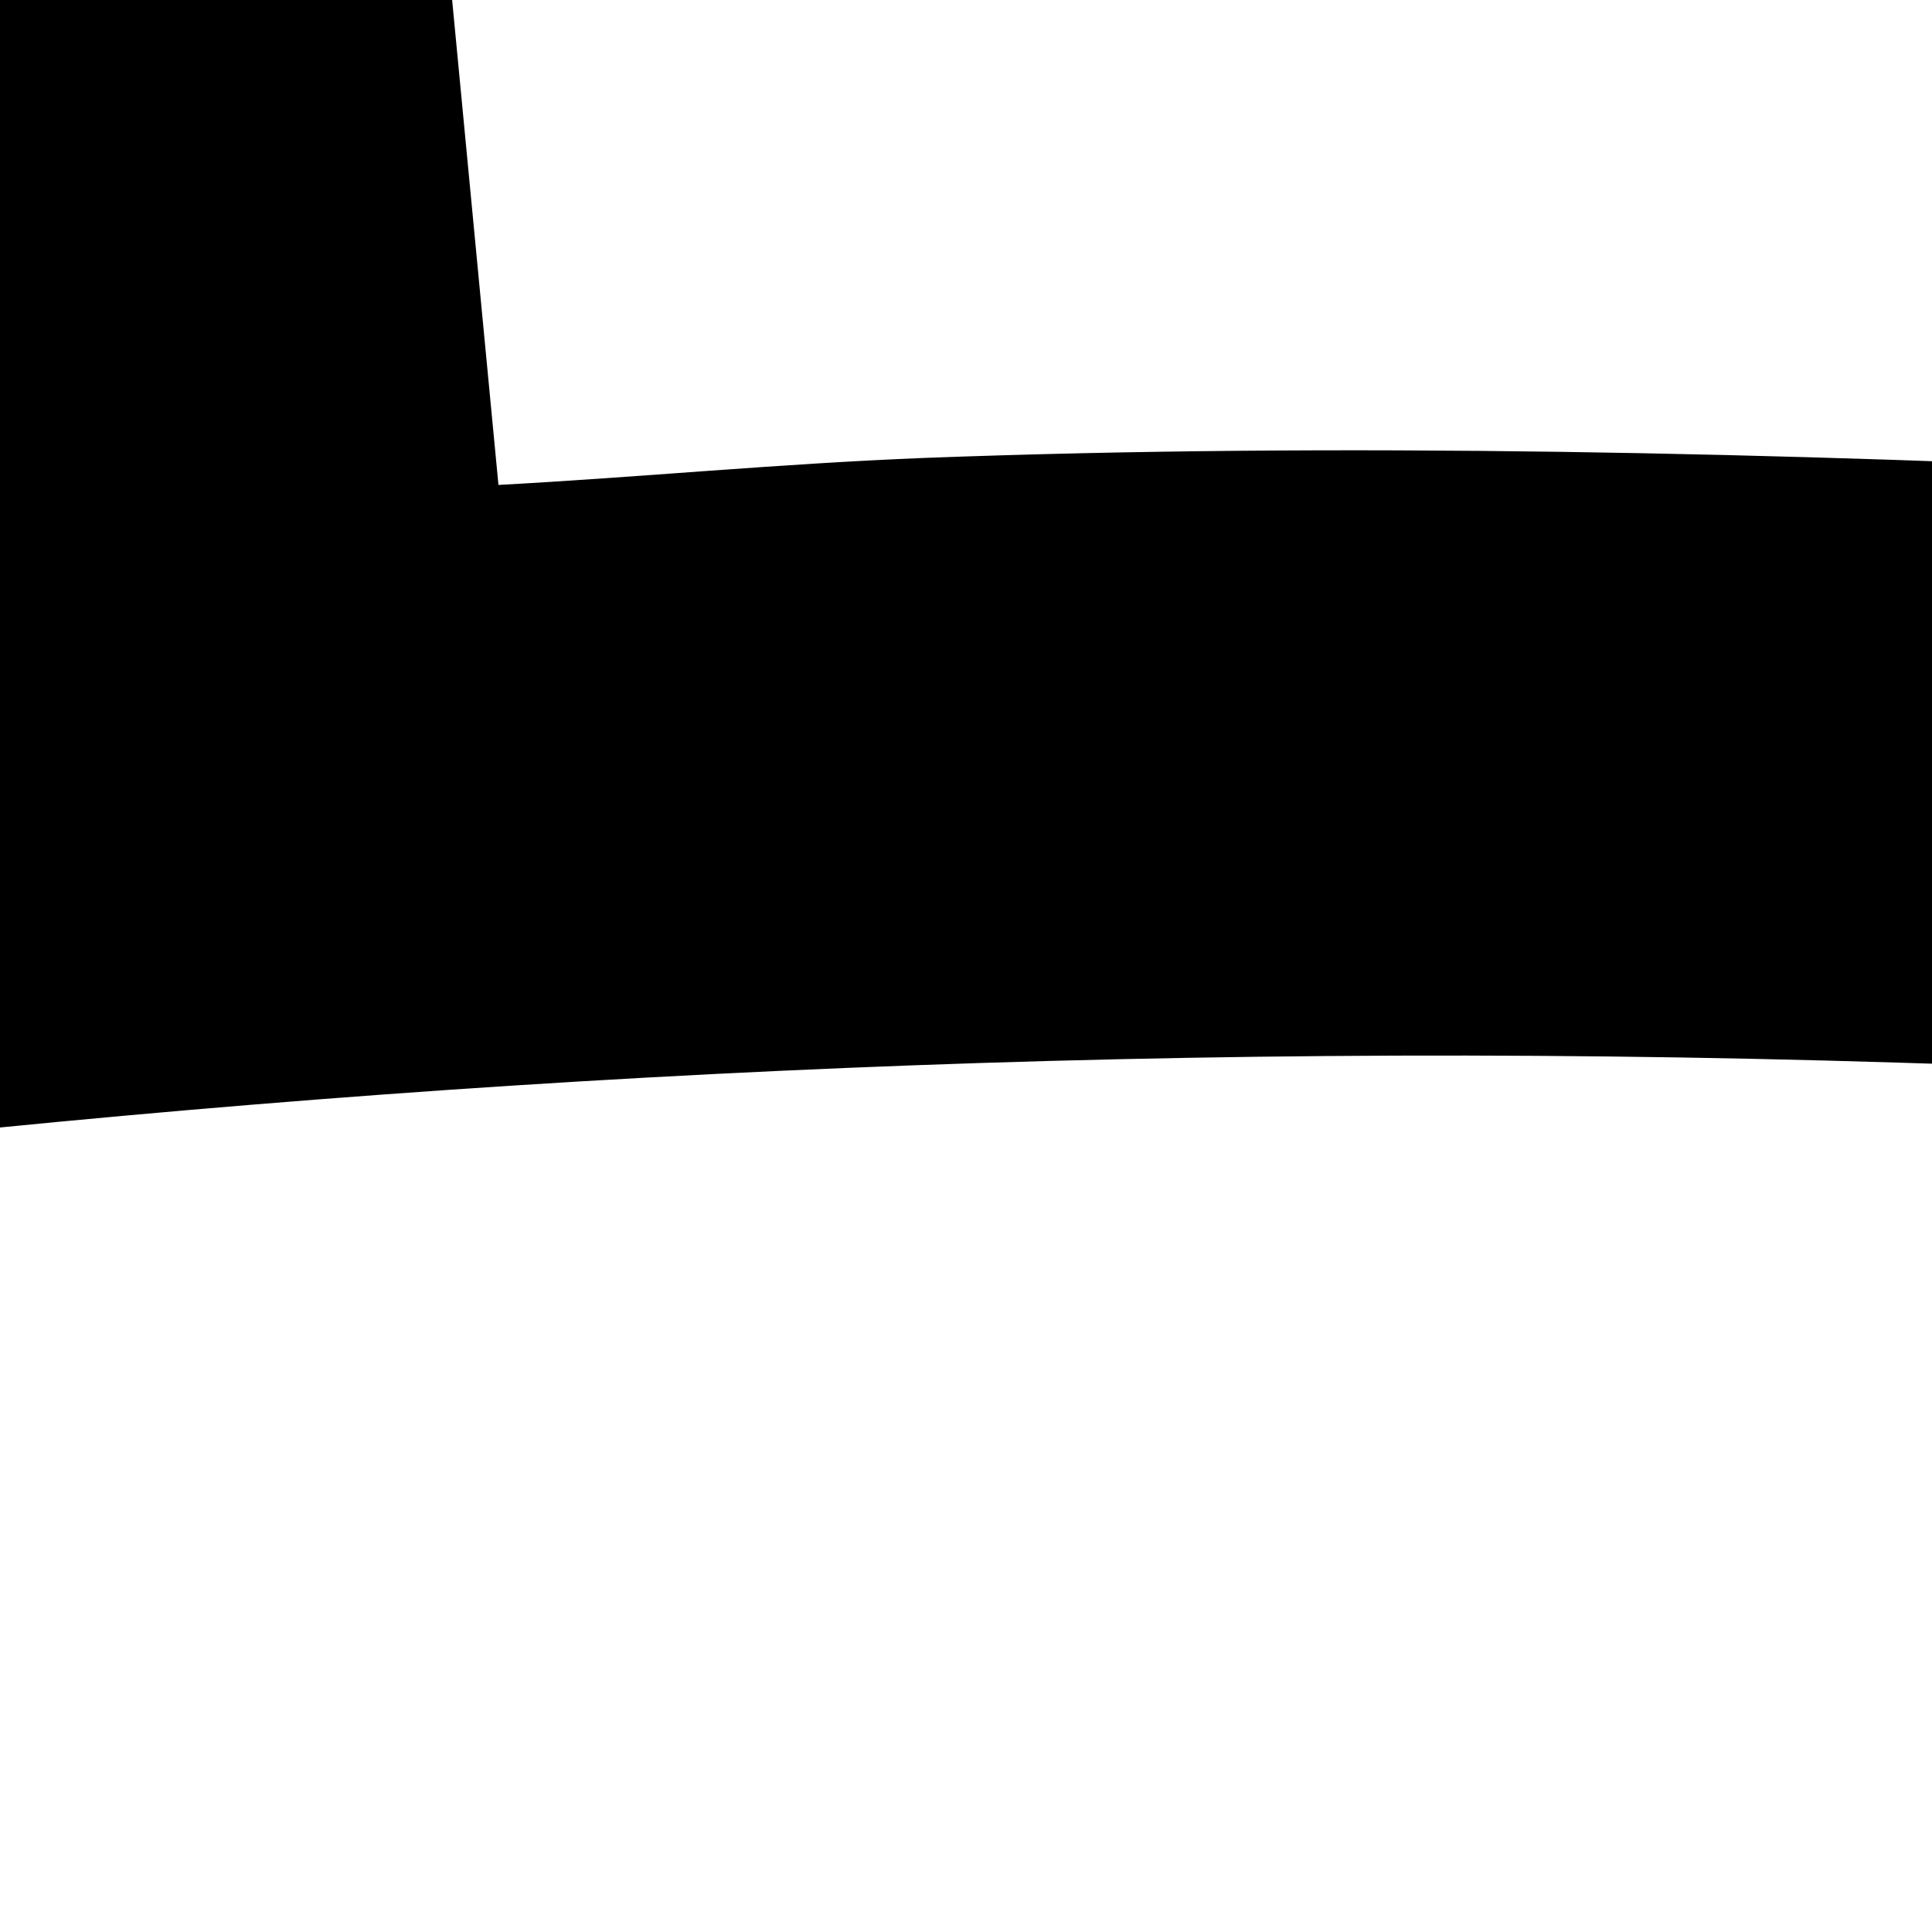
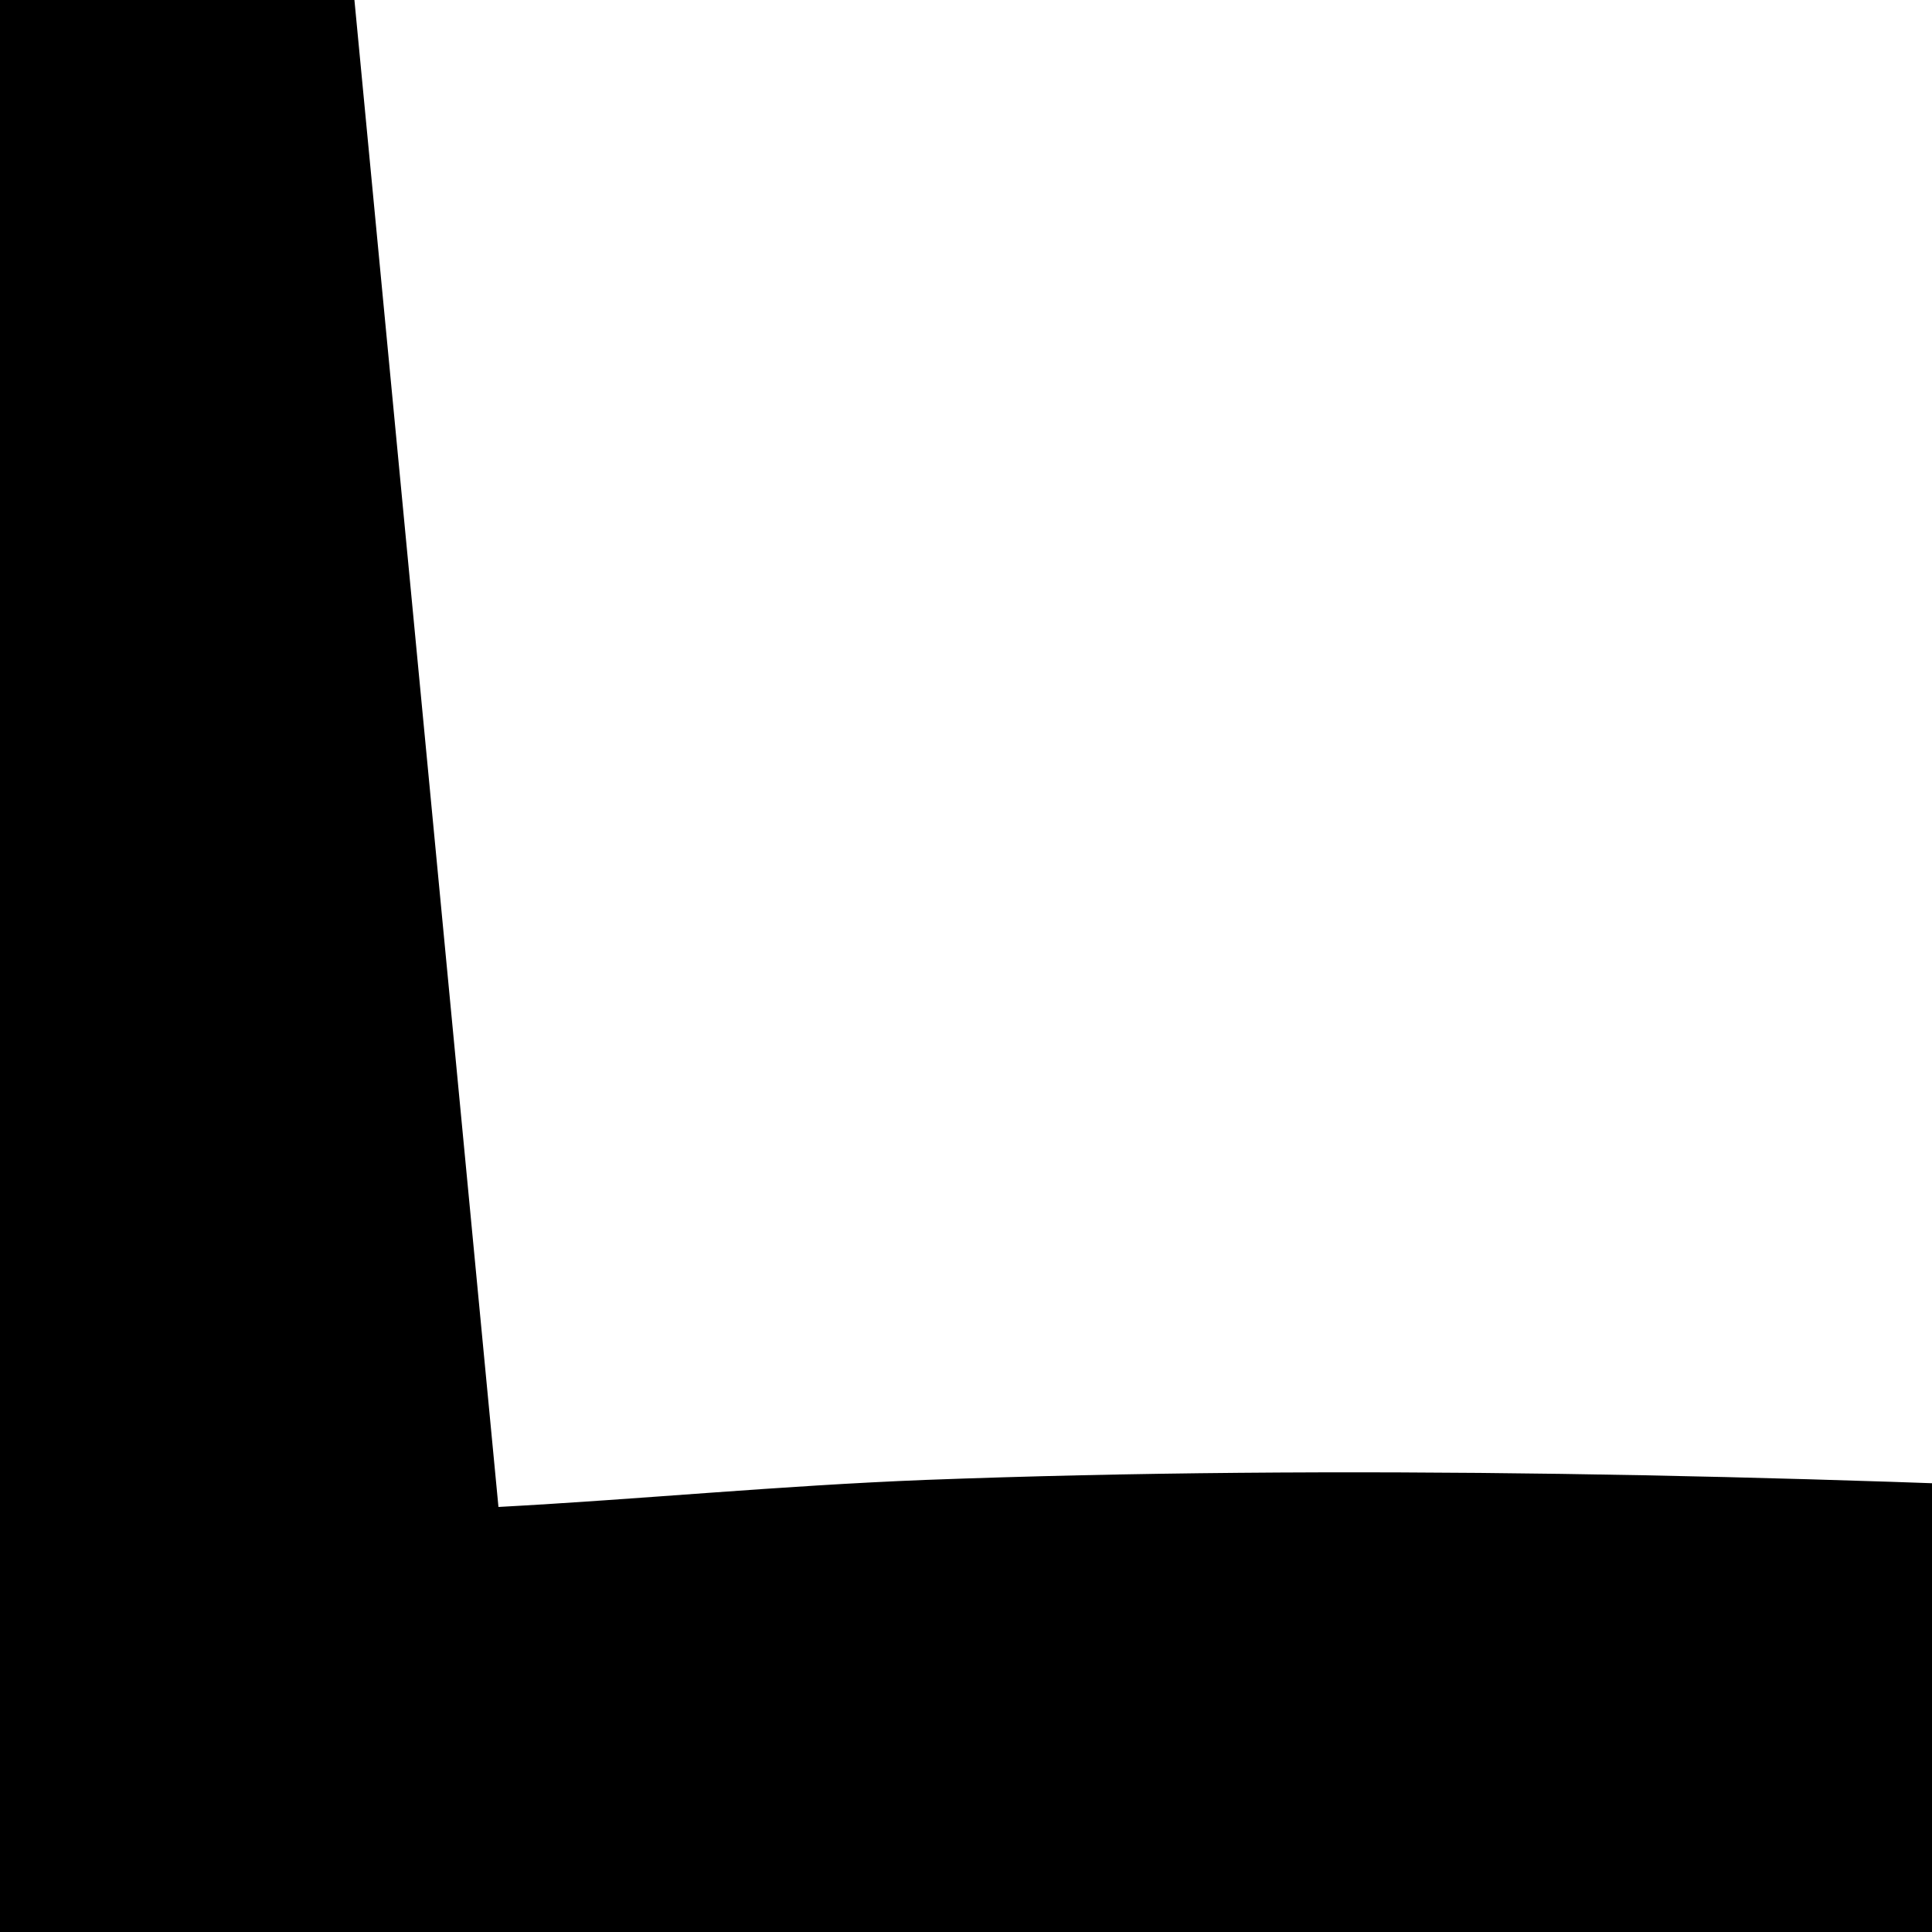
<svg xmlns="http://www.w3.org/2000/svg" height="1mm" version="1.1" viewBox="0 0 1 1" width="1mm" id="svg881">
  <defs id="defs885" />
-   <path style="color:#000000;font-style:normal;font-variant:normal;font-weight:normal;font-stretch:normal;font-size:medium;line-height:normal;font-family:sans-serif;font-variant-ligatures:normal;font-variant-position:normal;font-variant-caps:normal;font-variant-numeric:normal;font-variant-alternates:normal;font-feature-settings:normal;text-indent:0;text-align:start;text-decoration:none;text-decoration-line:none;text-decoration-style:solid;text-decoration-color:#000000;letter-spacing:normal;word-spacing:normal;text-transform:none;writing-mode:lr-tb;direction:ltr;text-orientation:mixed;dominant-baseline:auto;baseline-shift:baseline;text-anchor:start;white-space:normal;shape-padding:0;clip-rule:nonzero;display:inline;overflow:visible;visibility:visible;opacity:1;isolation:auto;mix-blend-mode:normal;color-interpolation:sRGB;color-interpolation-filters:linearRGB;solid-color:#000000;solid-opacity:1;vector-effect:none;fill:#000000;fill-opacity:1;fill-rule:nonzero;stroke:none;stroke-width:0.318;stroke-linecap:butt;stroke-linejoin:miter;stroke-miterlimit:4;stroke-dasharray:none;stroke-dashoffset:0;stroke-opacity:1;color-rendering:auto;image-rendering:auto;shape-rendering:auto;text-rendering:auto;enable-background:accumulate" d="m 0.718,-1.65 c -0.871,0 -1.432,0.205 -1.764,0.592 -0.332,0.387 -0.412,0.917 -0.412,1.512 0,0.595 0.079,1.482 0.387,2.242 0.154,0.38 0.365,0.729 0.662,0.988 0.297,0.259 0.682,0.422 1.147,0.422 0.465,0 0.849,-0.162 1.145,-0.42 0.295,-0.258 0.504,-0.608 0.654,-0.989 C 2.838,1.936 2.907,1.041 2.896,0.415 2.885,-0.209 2.807,-0.73 2.474,-1.101 2.142,-1.472 1.586,-1.65 0.718,-1.65 Z m 0,0.318 c 0.22,0 0.411,0.012 0.58,0.035 L 1.153,0.245 c -0.234,-0.011 -0.461,-0.016 -0.674,-0.008 -0.076,0.003 -0.147,0.01 -0.221,0.014 L 0.111,-1.288 c 0.176,-0.028 0.375,-0.044 0.607,-0.044 z m 0.894,0.096 c 0.288,0.075 0.489,0.192 0.626,0.345 0.249,0.278 0.331,0.712 0.342,1.311 5.35e-5,0.003 -4.86e-5,0.007 0,0.01 C 2.182,0.35 1.812,0.295 1.47,0.265 Z m -1.814,0.019 0.142,1.492 c -0.381,0.038 -0.736,0.098 -1.08,0.166 0.001,-0.559 0.083,-0.999 0.335,-1.292 0.136,-0.158 0.329,-0.282 0.603,-0.366 z M 0.982,0.55 C 1.452,0.564 1.977,0.628 2.573,0.753 2.555,1.314 2.471,2.003 2.242,2.582 2.104,2.931 1.917,3.235 1.673,3.448 1.43,3.661 1.131,3.788 0.738,3.788 0.345,3.788 0.047,3.661 -0.199,3.446 -0.445,3.231 -0.637,2.925 -0.778,2.577 -1.014,1.994 -1.105,1.306 -1.13,0.762 -0.483,0.632 0.176,0.525 0.982,0.55 Z M -3.166,0.974 c -0.053,1.277 0.132,2.109 0.693,3.127 L -2.195,3.946 C -2.736,2.965 -2.899,2.229 -2.848,0.987 Z" id="path942" />
+   <path style="color:#000000;font-style:normal;font-variant:normal;font-weight:normal;font-stretch:normal;font-size:medium;line-height:normal;font-family:sans-serif;font-variant-ligatures:normal;font-variant-position:normal;font-variant-caps:normal;font-variant-numeric:normal;font-variant-alternates:normal;font-feature-settings:normal;text-indent:0;text-align:start;text-decoration:none;text-decoration-line:none;text-decoration-style:solid;text-decoration-color:#000000;letter-spacing:normal;word-spacing:normal;text-transform:none;writing-mode:lr-tb;direction:ltr;text-orientation:mixed;dominant-baseline:auto;baseline-shift:baseline;text-anchor:start;white-space:normal;shape-padding:0;clip-rule:nonzero;display:inline;overflow:visible;visibility:visible;opacity:1;isolation:auto;mix-blend-mode:normal;color-interpolation:sRGB;color-interpolation-filters:linearRGB;solid-color:#000000;solid-opacity:1;vector-effect:none;fill:#000000;fill-opacity:1;fill-rule:nonzero;stroke:none;stroke-width:0.318;stroke-linecap:butt;stroke-linejoin:miter;stroke-miterlimit:4;stroke-dasharray:none;stroke-dashoffset:0;stroke-opacity:1;color-rendering:auto;image-rendering:auto;shape-rendering:auto;text-rendering:auto;enable-background:accumulate" d="m 0.718,-1.121 c -0.871,0 -1.432,0.205 -1.764,0.592 -0.332,0.387 -0.412,0.917 -0.412,1.512 0,0.595 0.079,1.482 0.387,2.242 0.154,0.38 0.365,0.729 0.662,0.988 0.297,0.259 0.682,0.422 1.147,0.422 0.465,0 0.849,-0.162 1.145,-0.42 0.295,-0.258 0.504,-0.608 0.654,-0.989 C 2.838,2.465 2.907,1.57 2.896,0.944 2.885,0.32 2.807,-0.201 2.474,-0.572 2.142,-0.943 1.586,-1.121 0.718,-1.121 Z m 0,0.318 c 0.22,0 0.411,0.012 0.58,0.035 L 1.153,0.774 c -0.234,-0.011 -0.461,-0.016 -0.674,-0.008 -0.076,0.003 -0.147,0.01 -0.221,0.014 L 0.111,-0.758 c 0.176,-0.028 0.375,-0.044 0.607,-0.044 z m 0.894,0.096 c 0.288,0.075 0.489,0.192 0.626,0.345 0.249,0.278 0.331,0.712 0.342,1.311 5.35e-5,0.003 -4.86e-5,0.007 0,0.01 C 2.182,0.879 1.812,0.824 1.47,0.794 Z m -1.814,0.019 0.142,1.492 c -0.381,0.038 -0.736,0.098 -1.08,0.166 0.001,-0.559 0.083,-0.999 0.335,-1.292 0.136,-0.158 0.329,-0.282 0.603,-0.366 z M 0.982,1.079 C 1.452,1.094 1.977,1.157 2.573,1.282 2.555,1.844 2.471,2.532 2.242,3.112 2.104,3.46 1.917,3.764 1.673,3.977 1.43,4.19 1.131,4.317 0.738,4.317 0.345,4.317 0.047,4.19 -0.199,3.975 -0.445,3.761 -0.637,3.454 -0.778,3.106 -1.014,2.523 -1.105,1.835 -1.13,1.291 -0.483,1.162 0.176,1.054 0.982,1.079 Z M -3.166,1.503 c -0.053,1.277 0.132,2.109 0.693,3.127 L -2.195,4.475 C -2.736,3.494 -2.899,2.759 -2.848,1.516 Z" id="path942" />
</svg>
